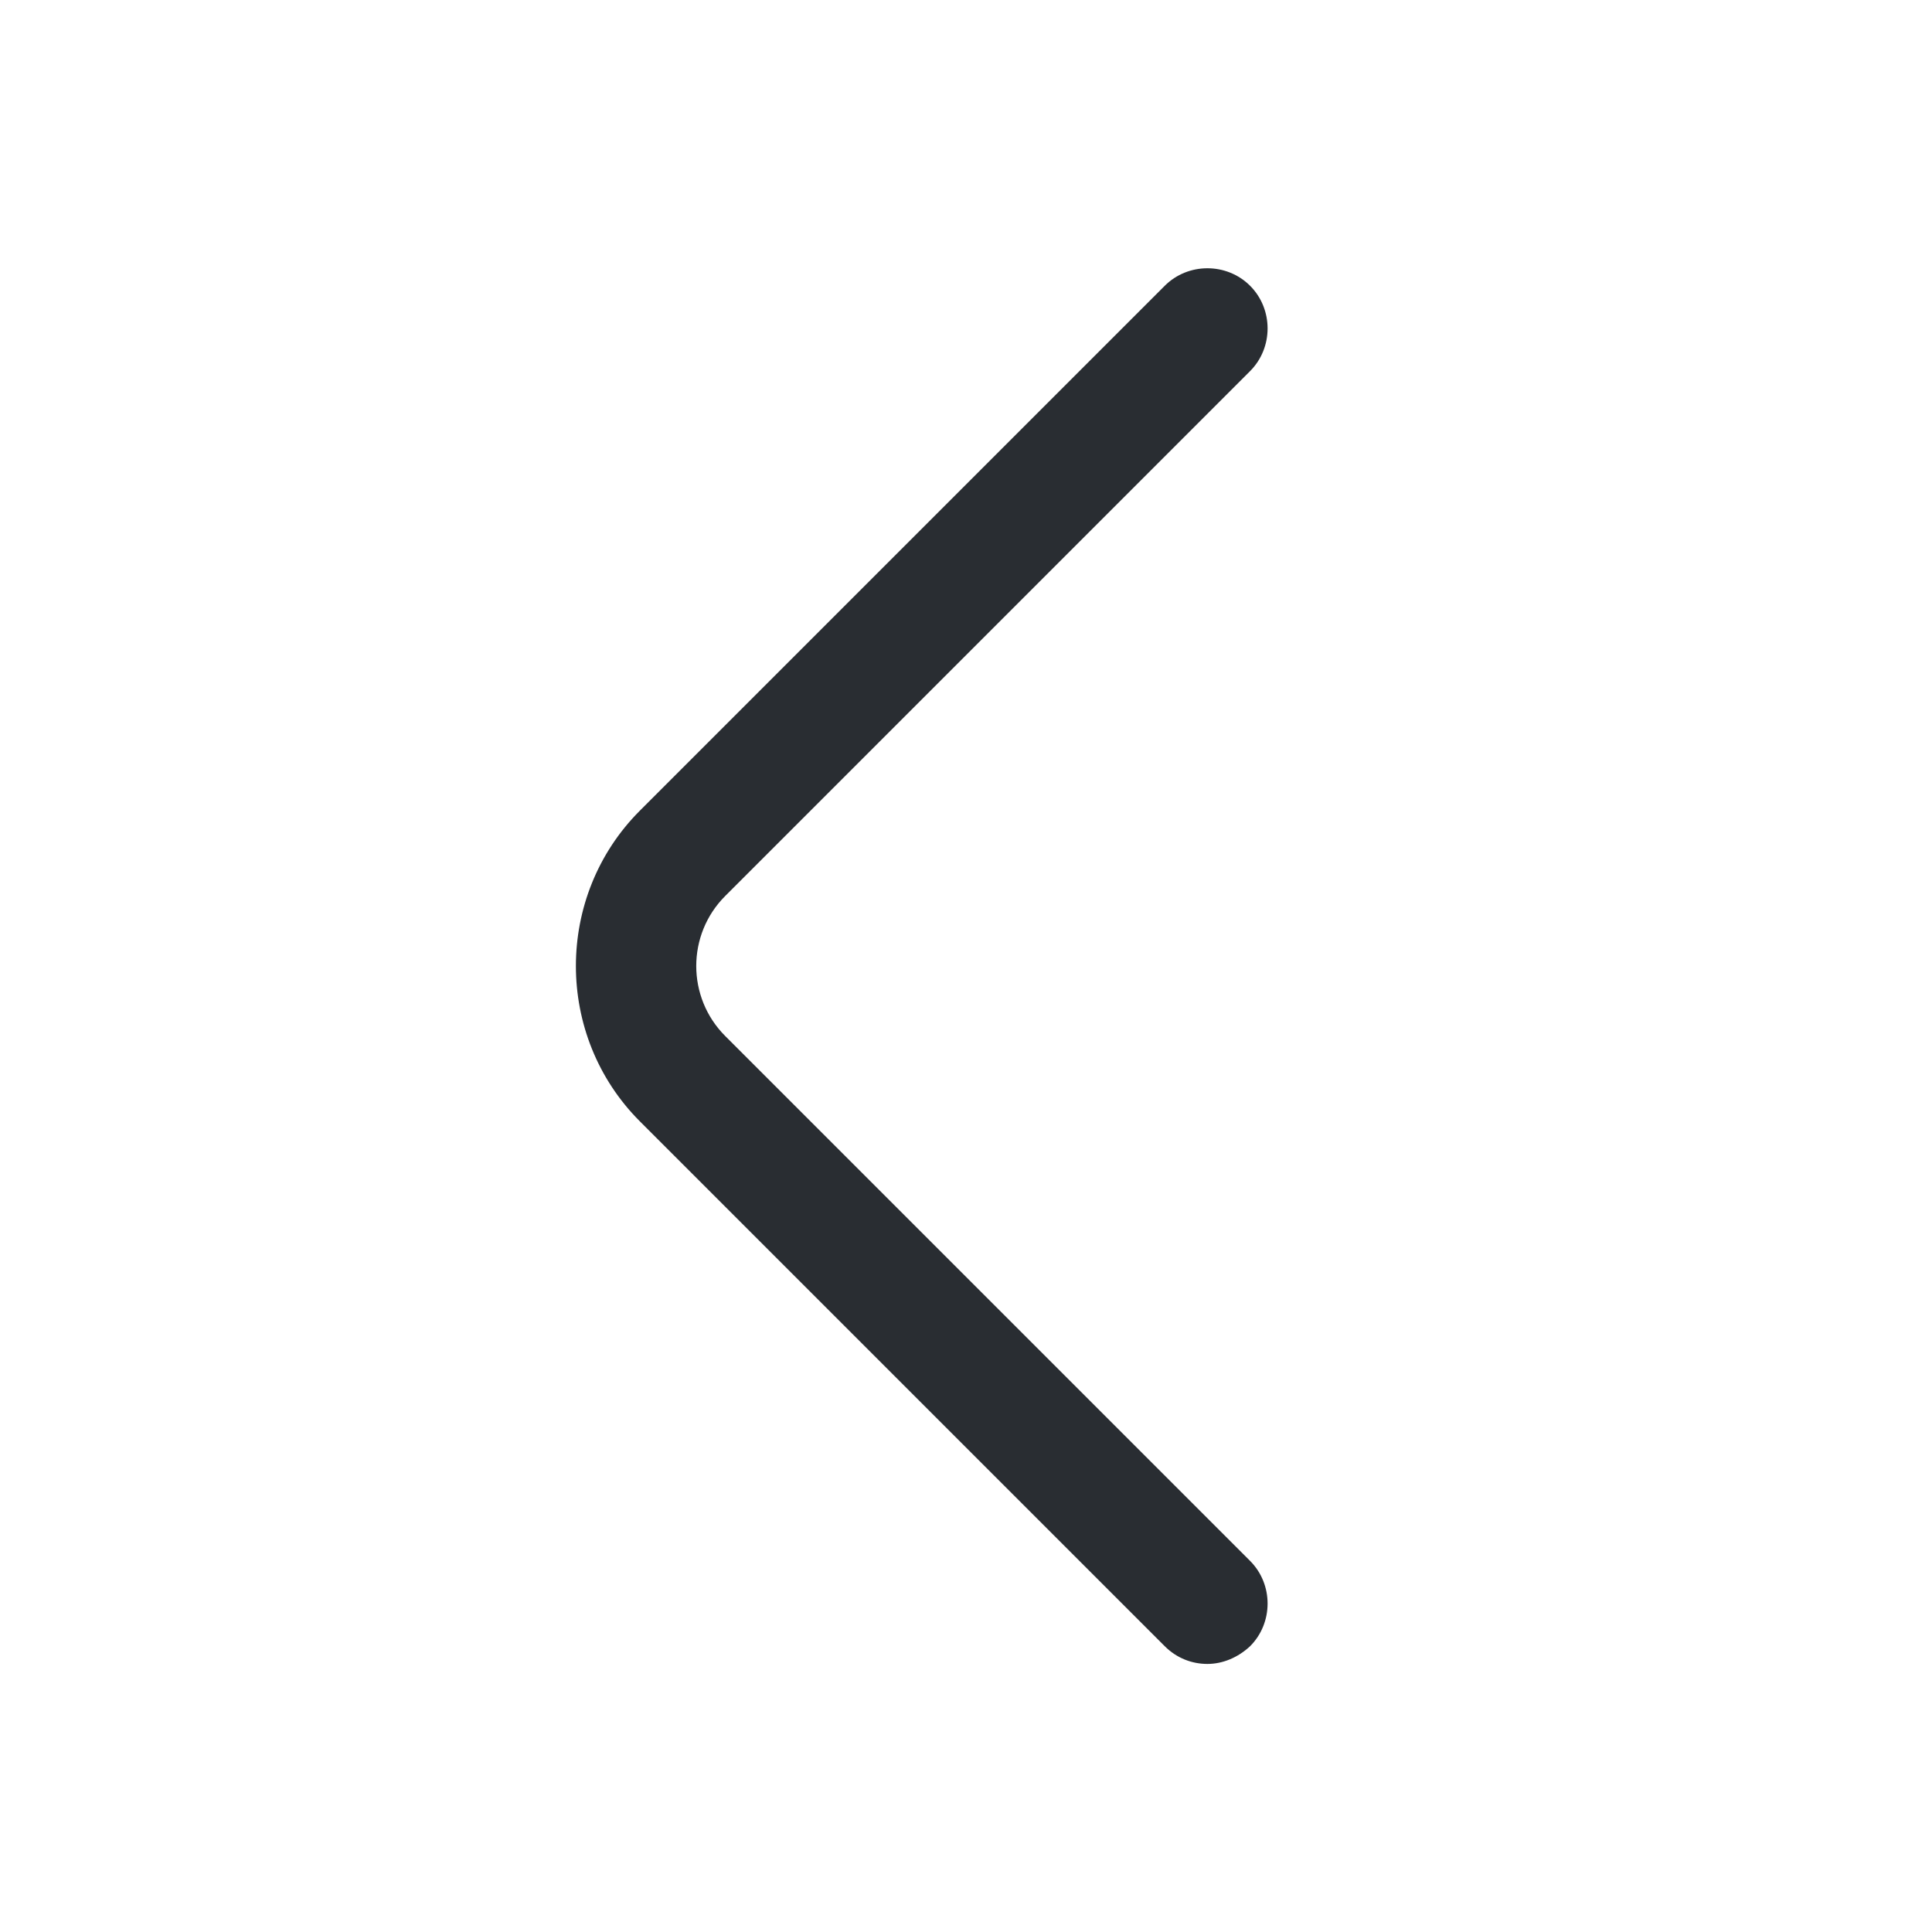
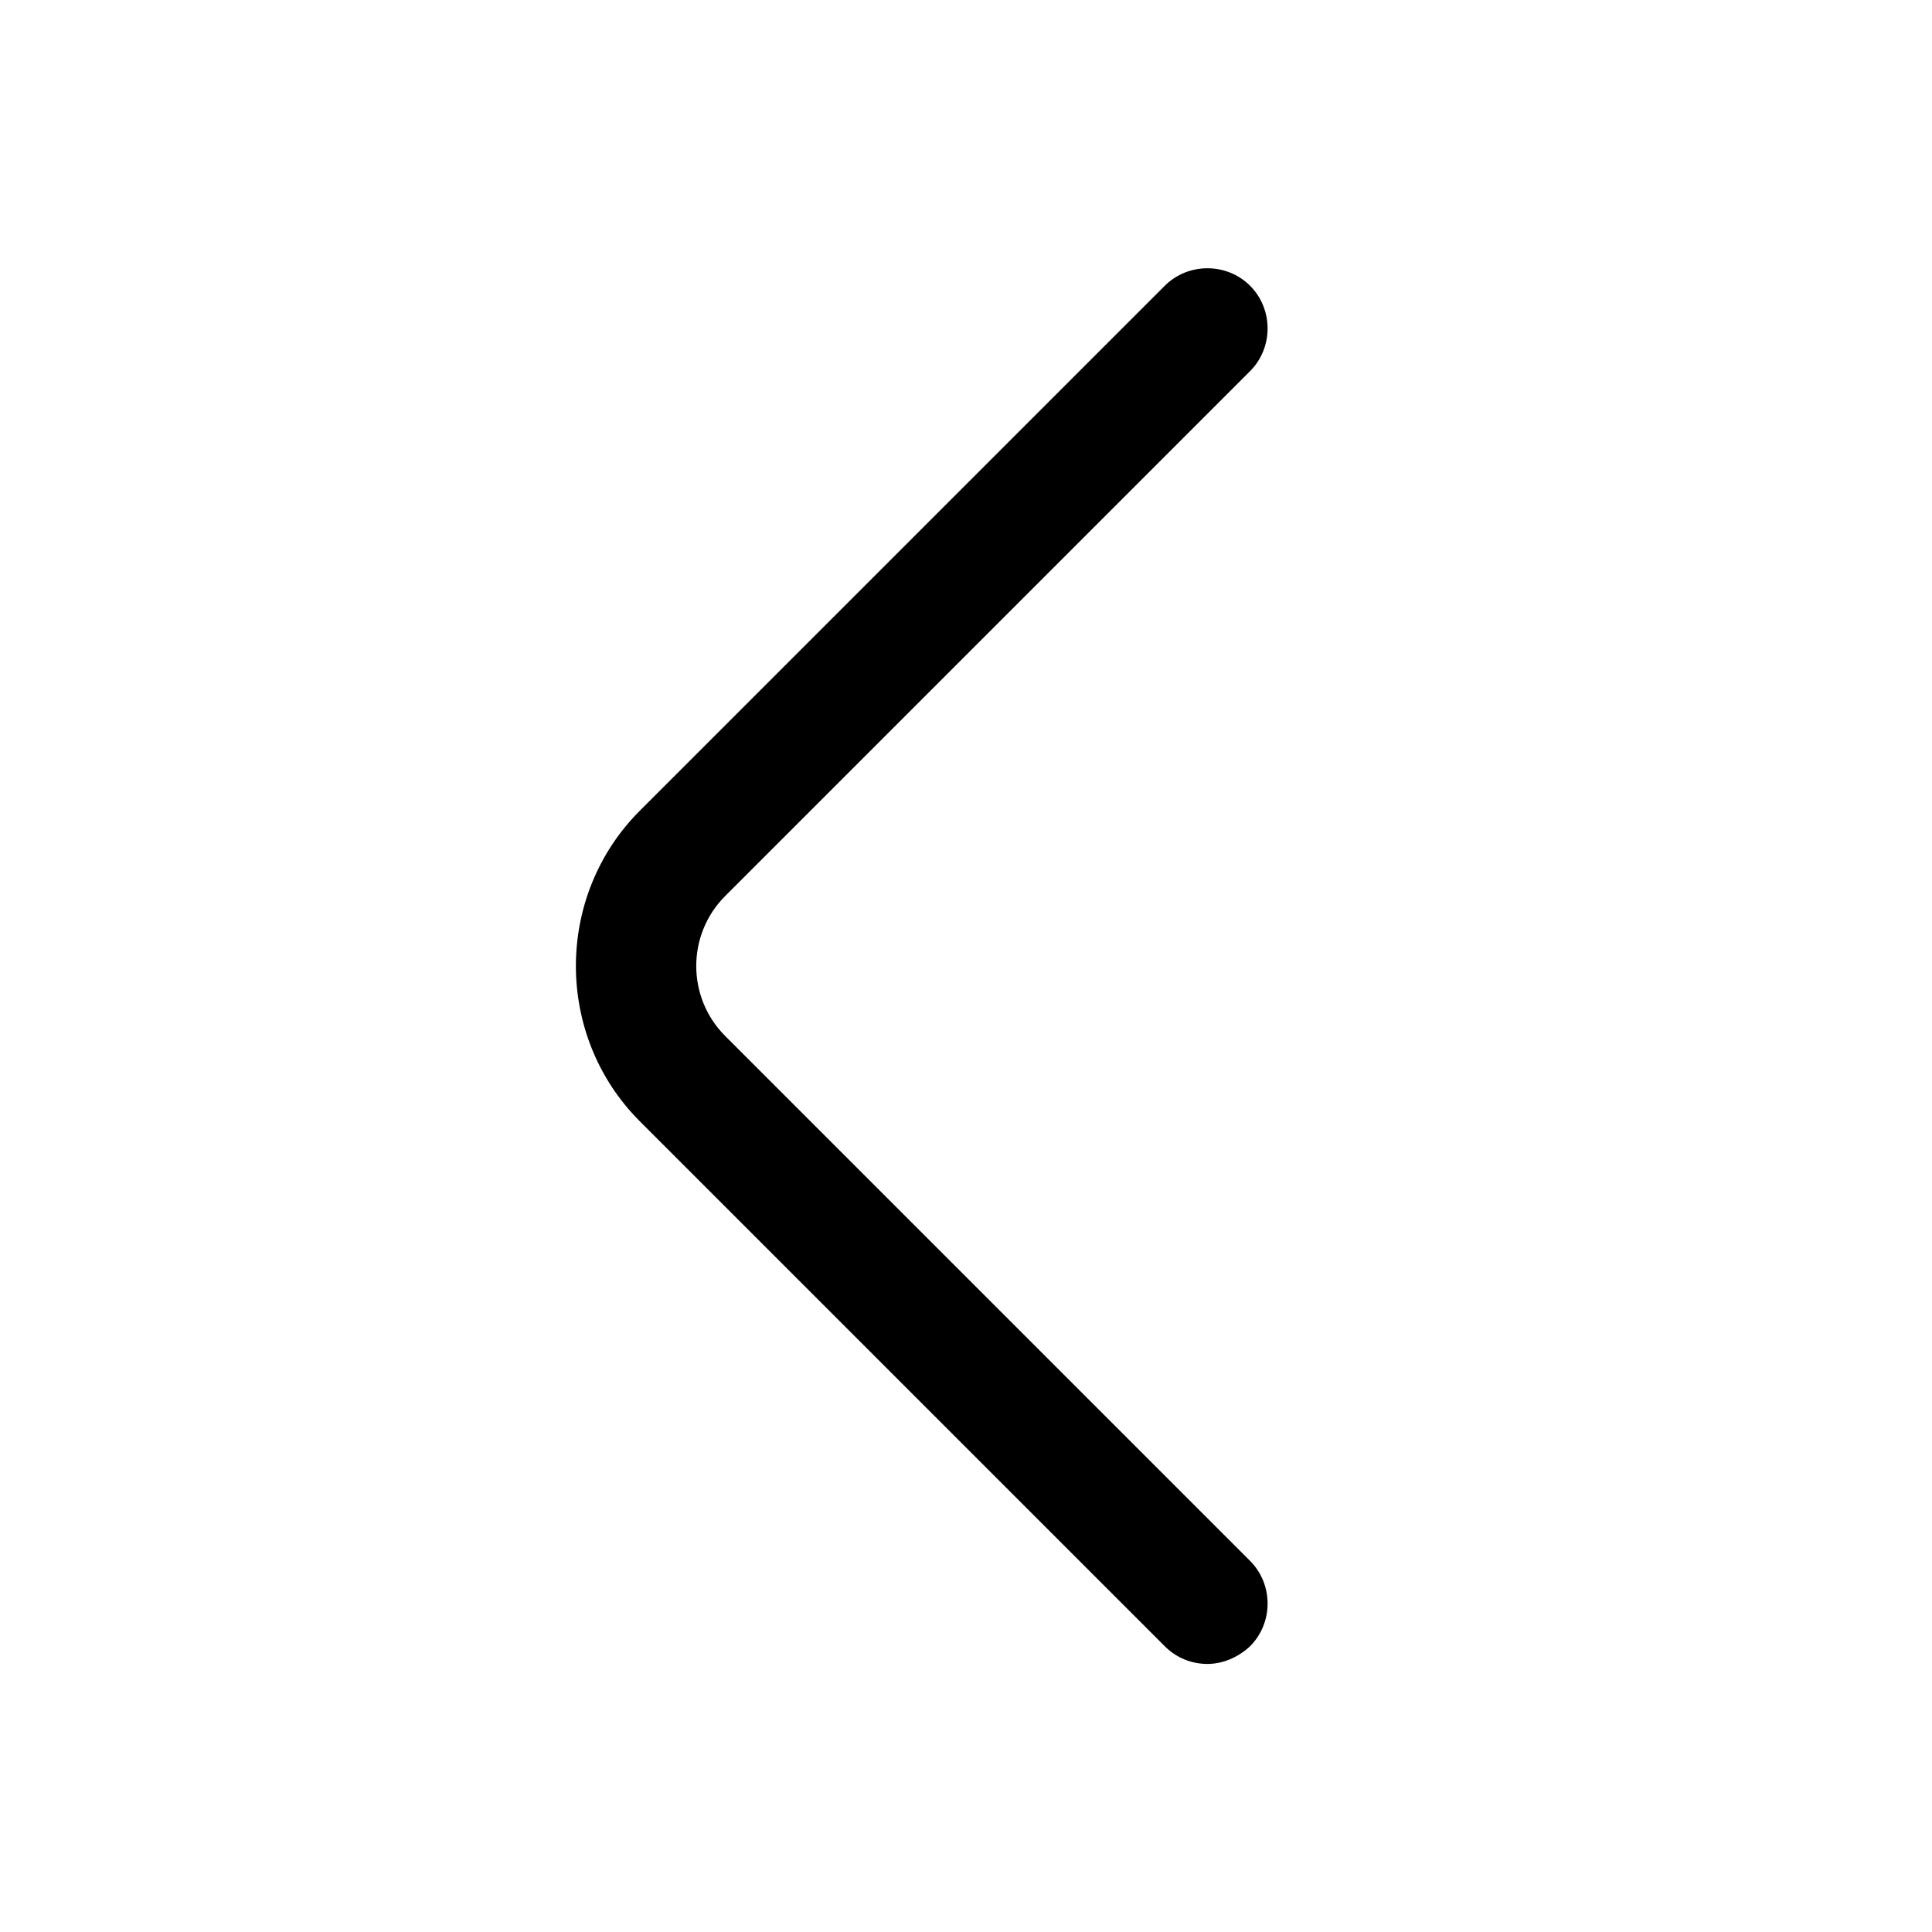
<svg xmlns="http://www.w3.org/2000/svg" width="24" height="24" viewBox="0 0 24 24" fill="none">
-   <path d="M14.999 20.67C14.809 20.67 14.619 20.6 14.469 20.45L7.949 13.93C6.889 12.87 6.889 11.13 7.949 10.07L14.469 3.55C14.759 3.26 15.239 3.26 15.529 3.55C15.819 3.84 15.819 4.32 15.529 4.61L9.009 11.13C8.529 11.61 8.529 12.39 9.009 12.87L15.529 19.39C15.819 19.68 15.819 20.16 15.529 20.45C15.379 20.59 15.189 20.67 14.999 20.67Z" fill="#292D32" />
+   <path d="M14.999 20.67C14.809 20.67 14.619 20.6 14.469 20.45L7.949 13.93C6.889 12.87 6.889 11.13 7.949 10.07L14.469 3.55C14.759 3.26 15.239 3.26 15.529 3.55C15.819 3.84 15.819 4.32 15.529 4.61L9.009 11.13C8.529 11.61 8.529 12.39 9.009 12.87L15.529 19.39C15.819 19.68 15.819 20.16 15.529 20.45C15.379 20.59 15.189 20.67 14.999 20.67Z" fill="#000000" />
</svg>
